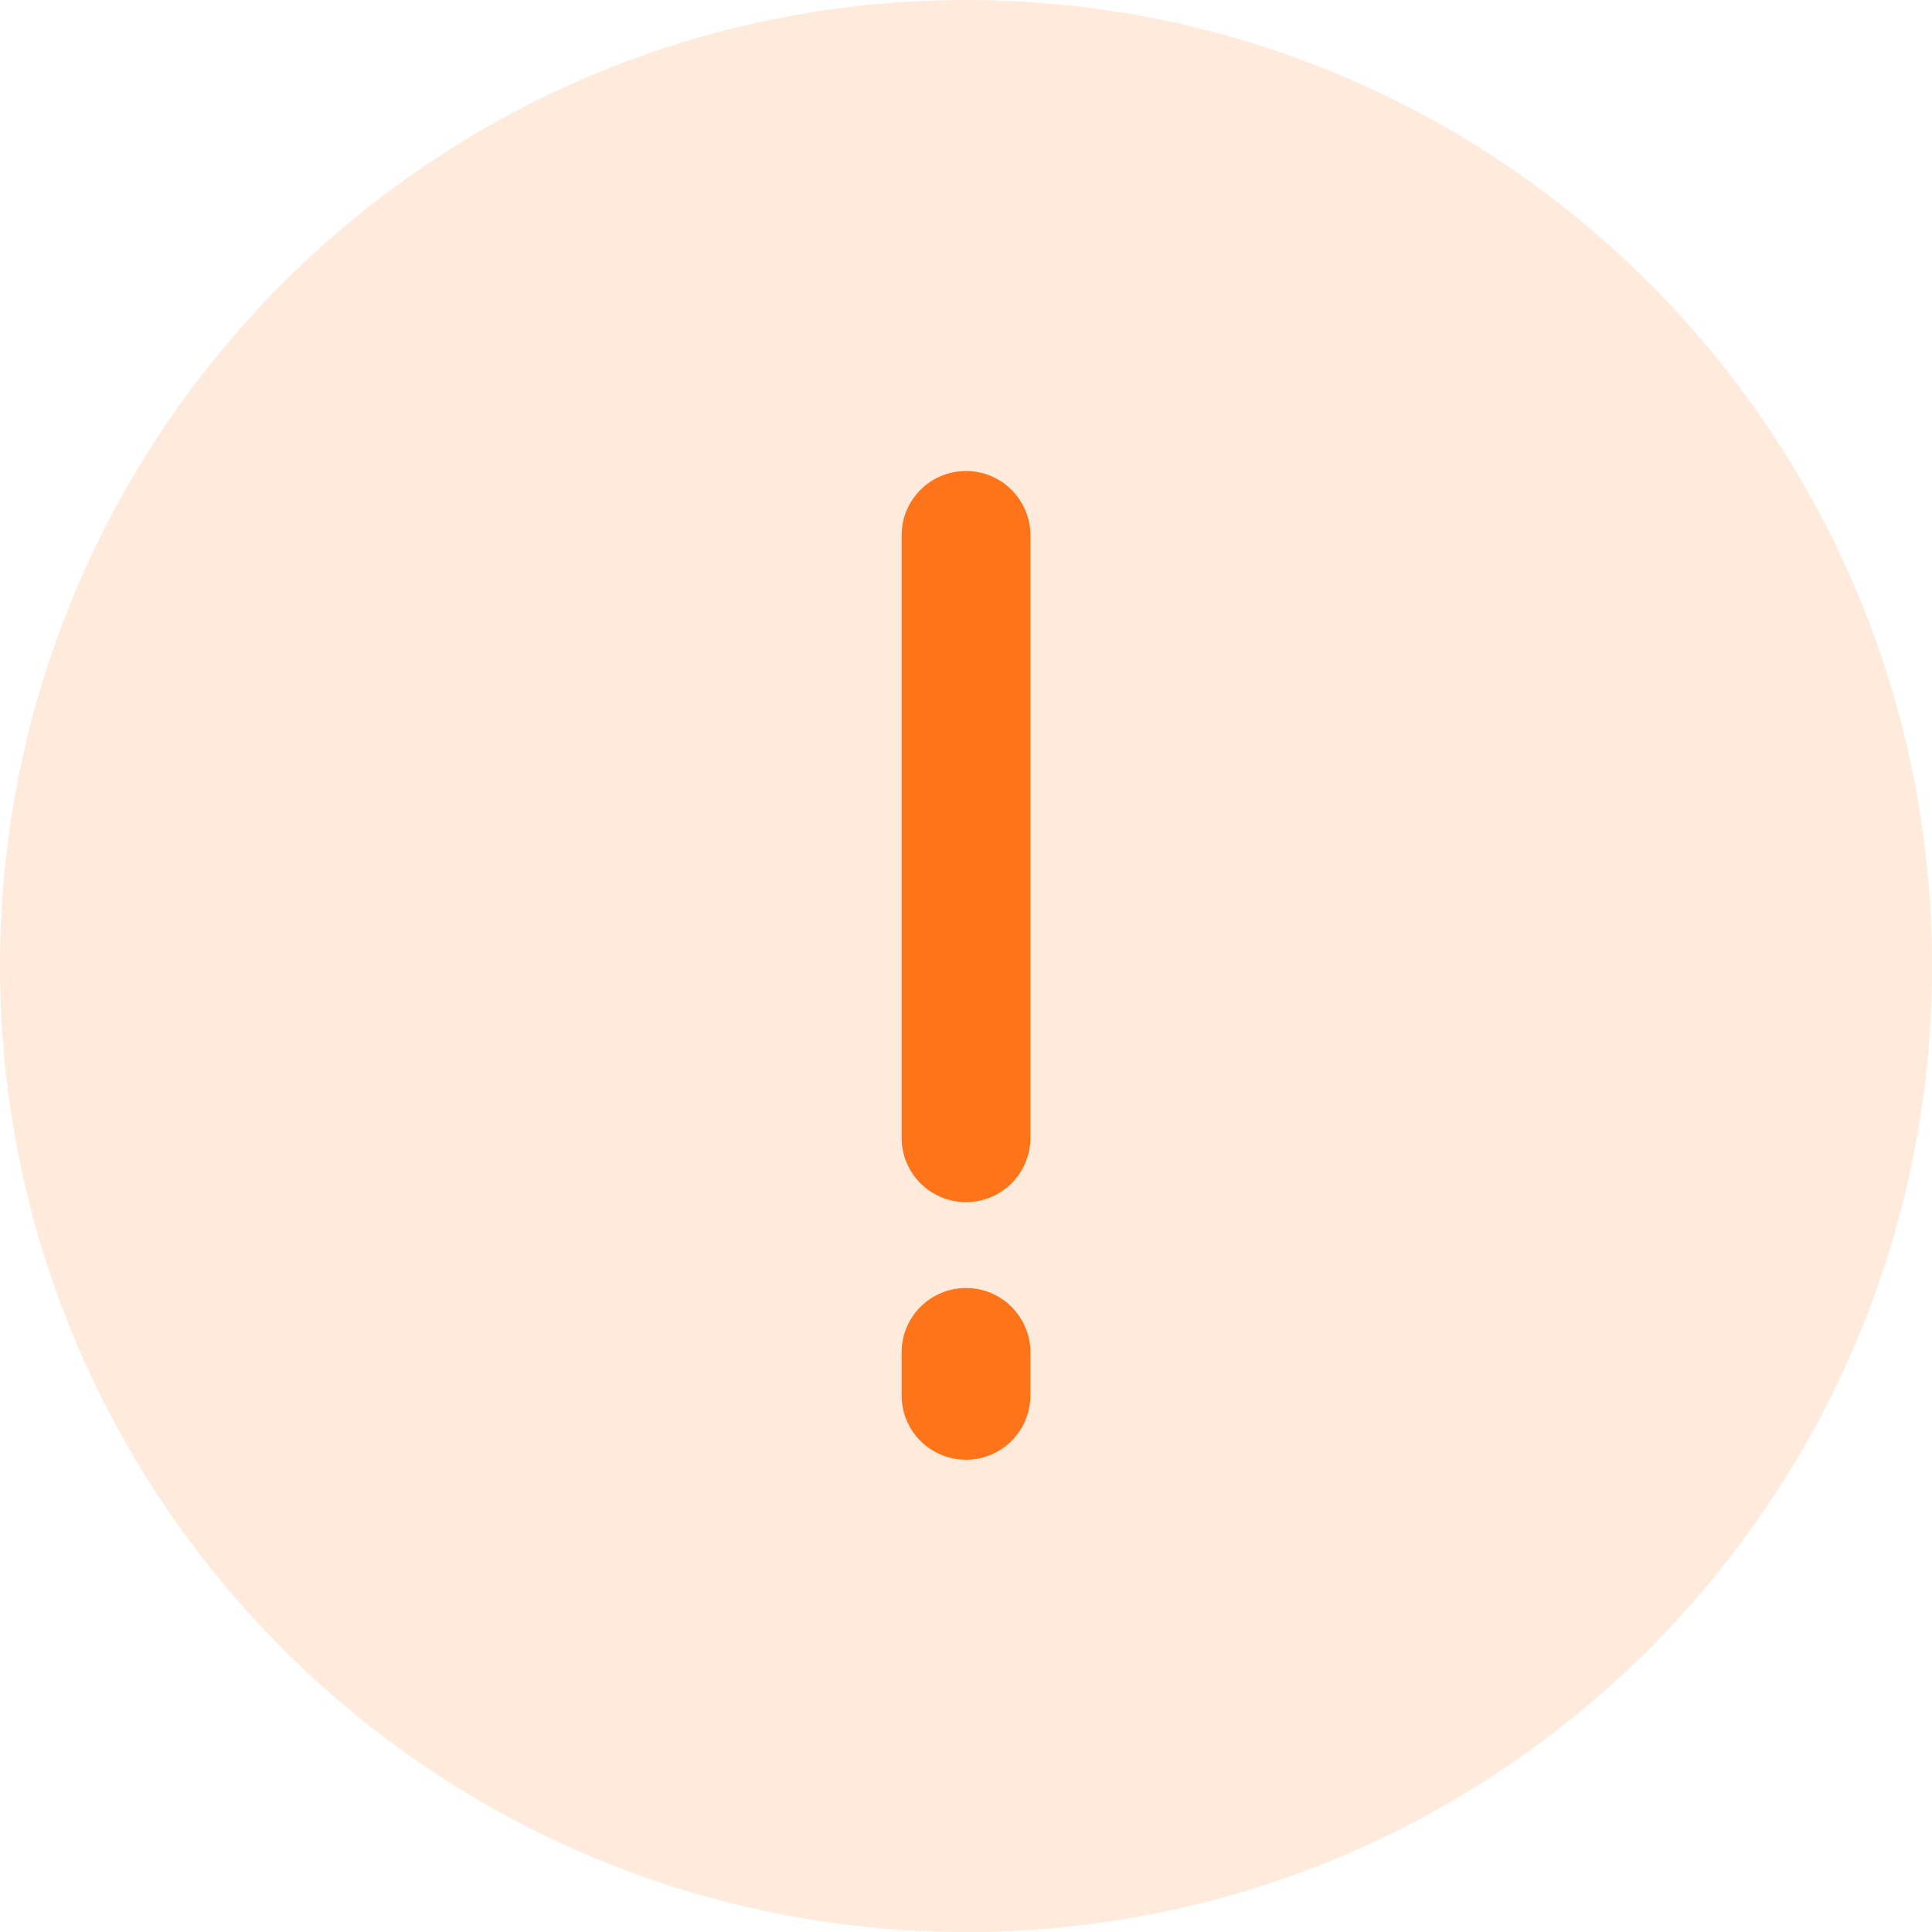
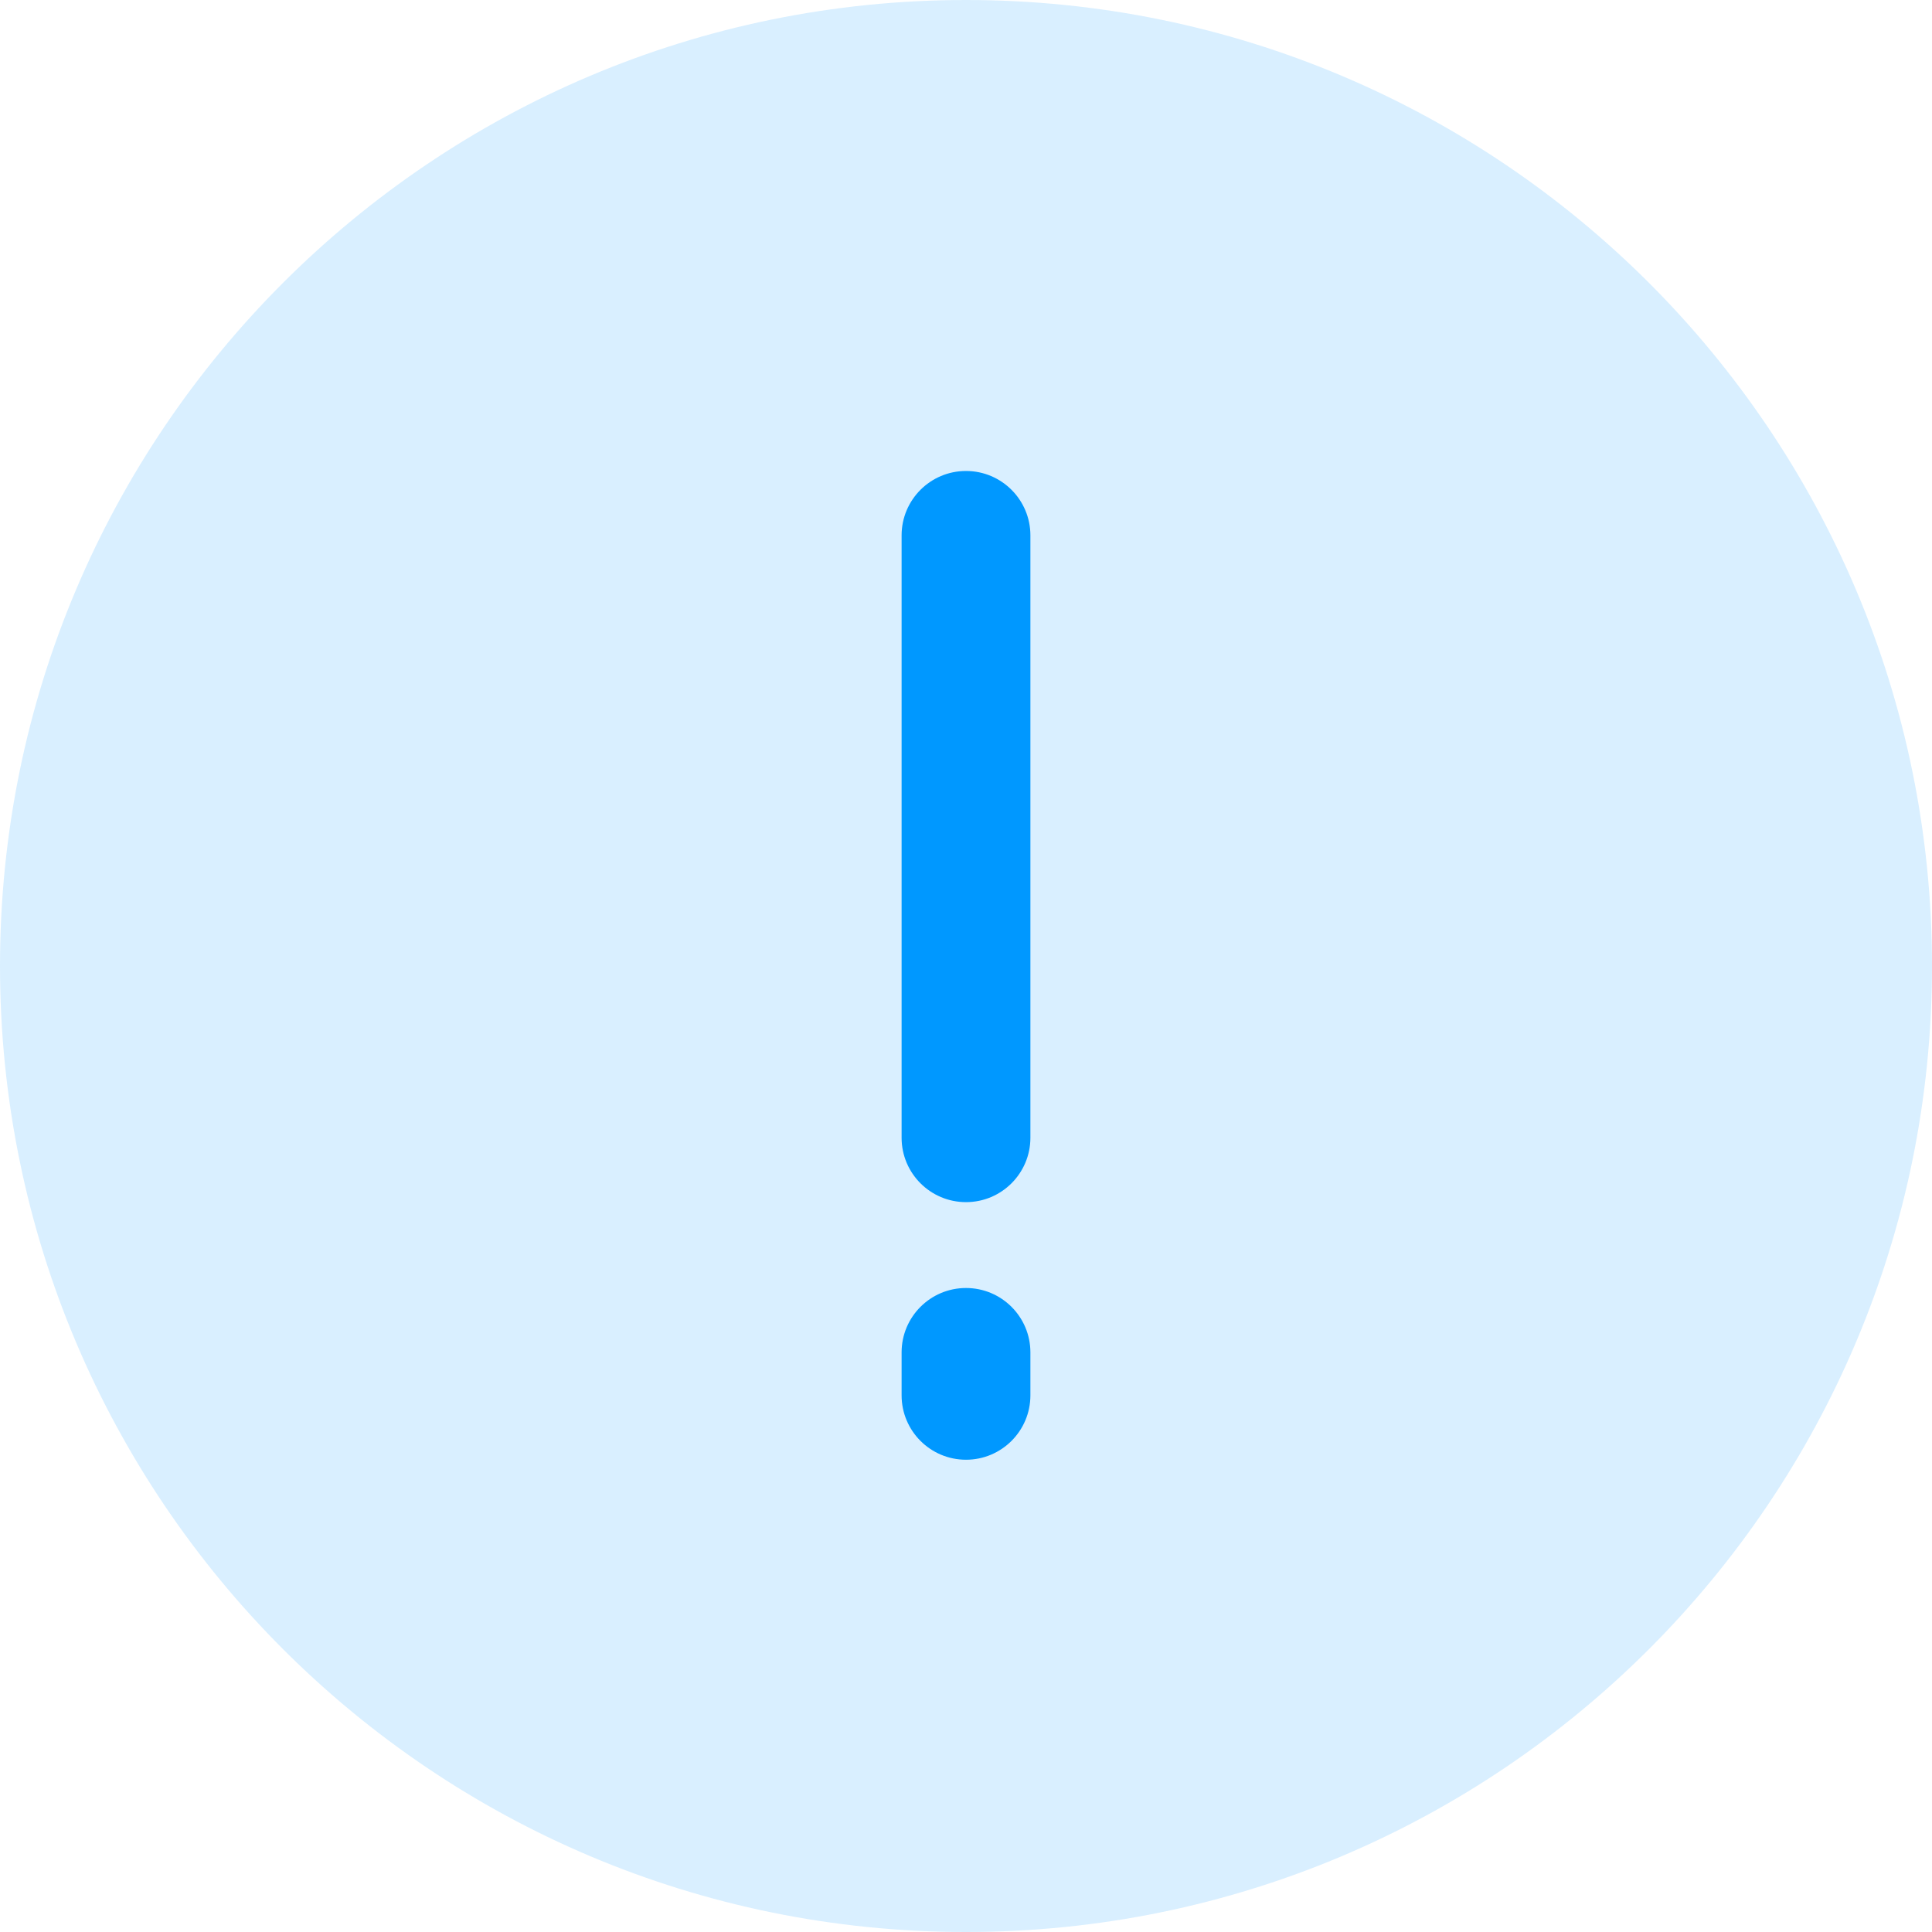
<svg xmlns="http://www.w3.org/2000/svg" width="45" height="45" viewBox="0 0 45 45">
  <g transform="translate(-25 -25)">
-     <circle fill="#ff7319" fill-opacity="0.15" cx="22.5" cy="22.5" r="22.5" transform="translate(25 25)" />
+     <circle fill="#0098ff" fill-opacity="0.15" cx="22.5" cy="22.5" r="22.5" transform="translate(25 25)" />
    <g transform="translate(-14 -42)">
-       <path fill="#ff7319" d="M3150,376.5a1.5,1.5,0,0,1-1.5,1.5h0a1.5,1.5,0,0,1-1.5-1.5V362.47a1.5,1.5,0,0,1,1.5-1.5h0a1.5,1.5,0,0,1,1.5,1.5Z" transform="translate(-3087 -283)" />
-       <path fill="#ff7319" d="M3150,382.5a1.5,1.5,0,0,1-1.5,1.5h0a1.5,1.5,0,0,1-1.5-1.5v-1a1.5,1.5,0,0,1,1.5-1.5h0a1.5,1.5,0,0,1,1.5,1.5Z" transform="translate(-3087 -283)" />
+       <path fill="#0098ff" d="M3150,376.5a1.5,1.5,0,0,1-1.5,1.5h0a1.5,1.5,0,0,1-1.5-1.5V362.47a1.5,1.5,0,0,1,1.5-1.5h0a1.5,1.5,0,0,1,1.5,1.5Z" transform="translate(-3087 -283)" />
+       <path fill="#0098ff" d="M3150,382.5a1.5,1.5,0,0,1-1.5,1.5h0a1.5,1.5,0,0,1-1.5-1.5v-1a1.5,1.5,0,0,1,1.5-1.5h0a1.5,1.5,0,0,1,1.5,1.5Z" transform="translate(-3087 -283)" />
    </g>
  </g>
</svg>
